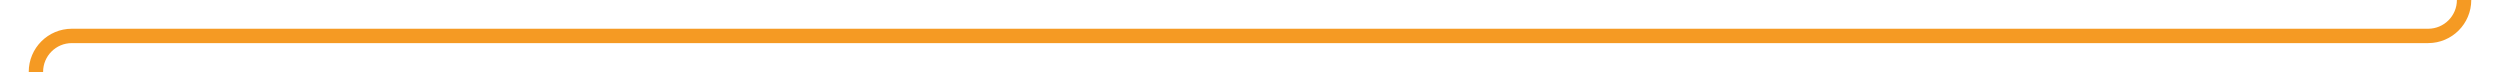
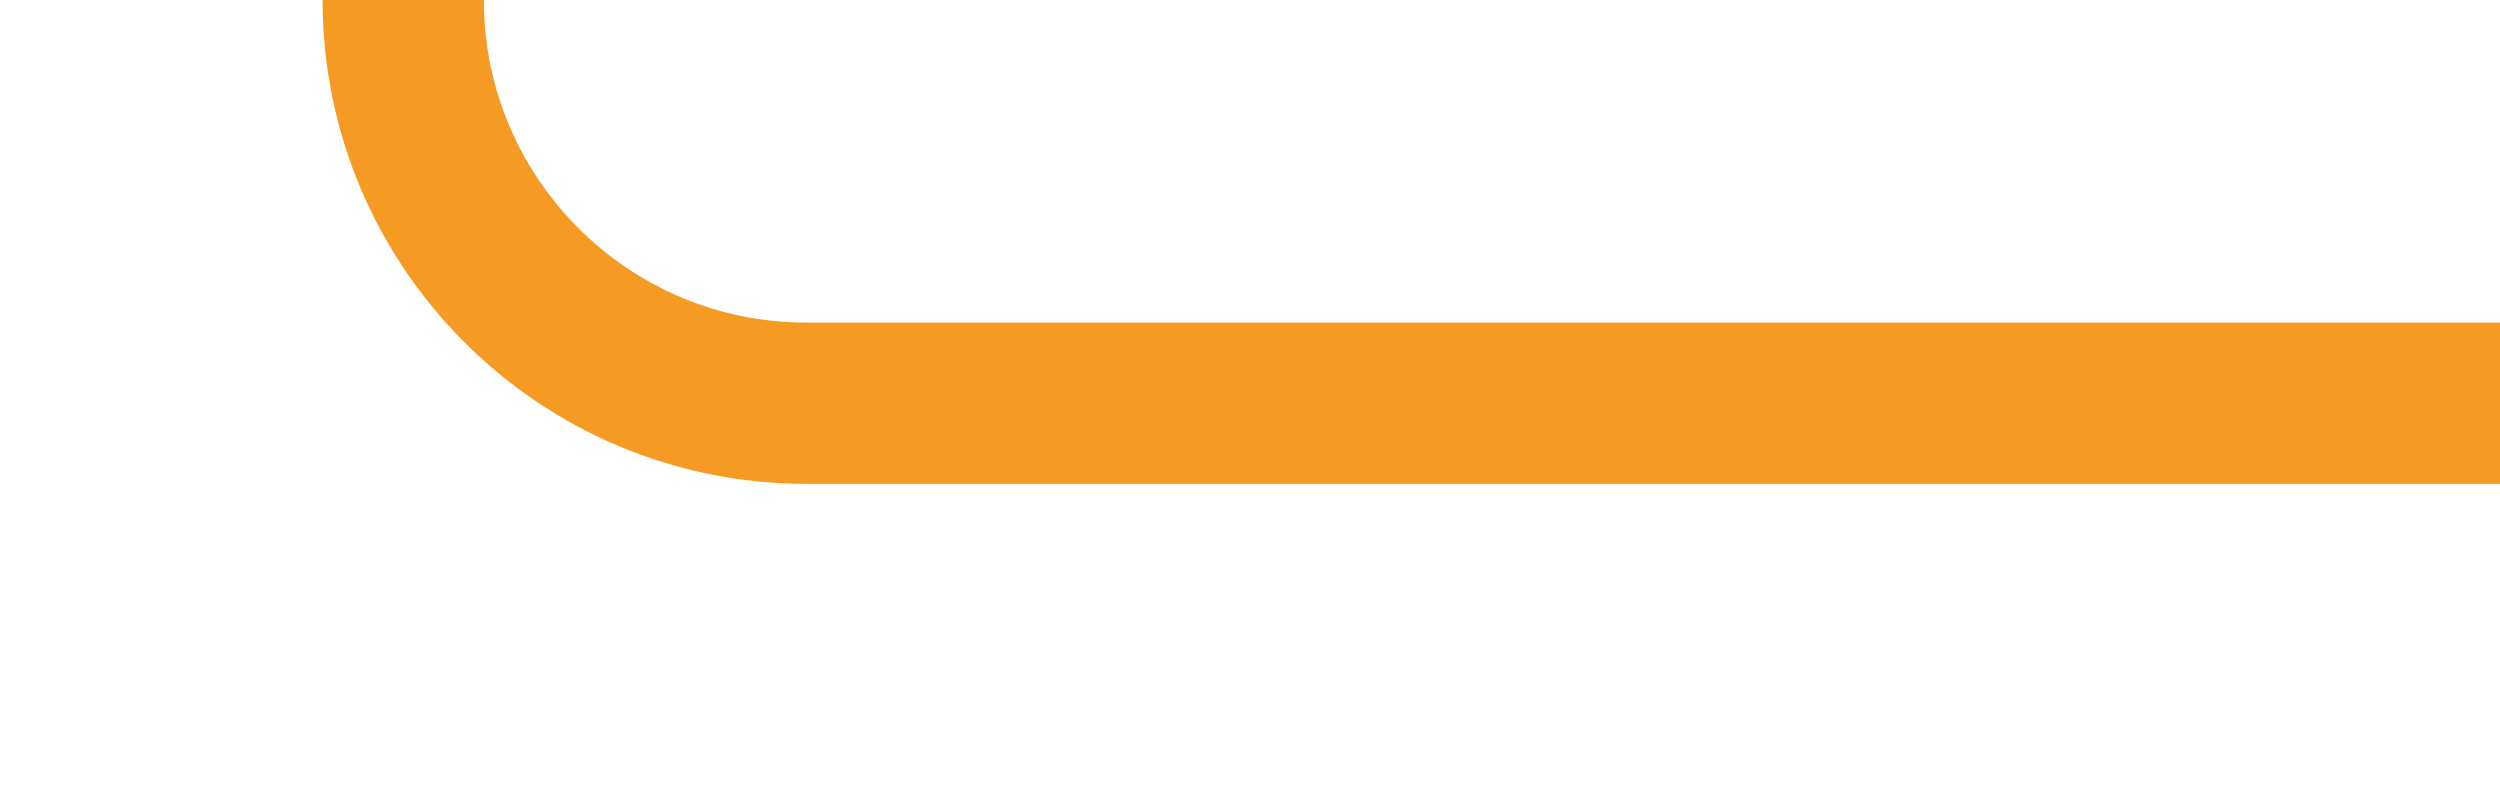
- <svg xmlns="http://www.w3.org/2000/svg" version="1.1" width="348px" height="10px" preserveAspectRatio="xMinYMid meet" viewBox="54 226  348 8">
-   <path d="M 397 171  L 397 225  A 5 5 0 0 1 392 230 L 64 230  A 5 5 0 0 0 59 235 L 59 306  " stroke-width="2" stroke="#f59a23" fill="none" />
+ <svg xmlns="http://www.w3.org/2000/svg" version="1.1" width="31px" height="10px" preserveAspectRatio="xMinYMid meet" viewBox="515 776  31 8">
+   <path d="M 520 475  L 520 775  A 5 5 0 0 0 525 780 L 546 780  " stroke-width="2" stroke="#f59a23" fill="none" />
</svg>
